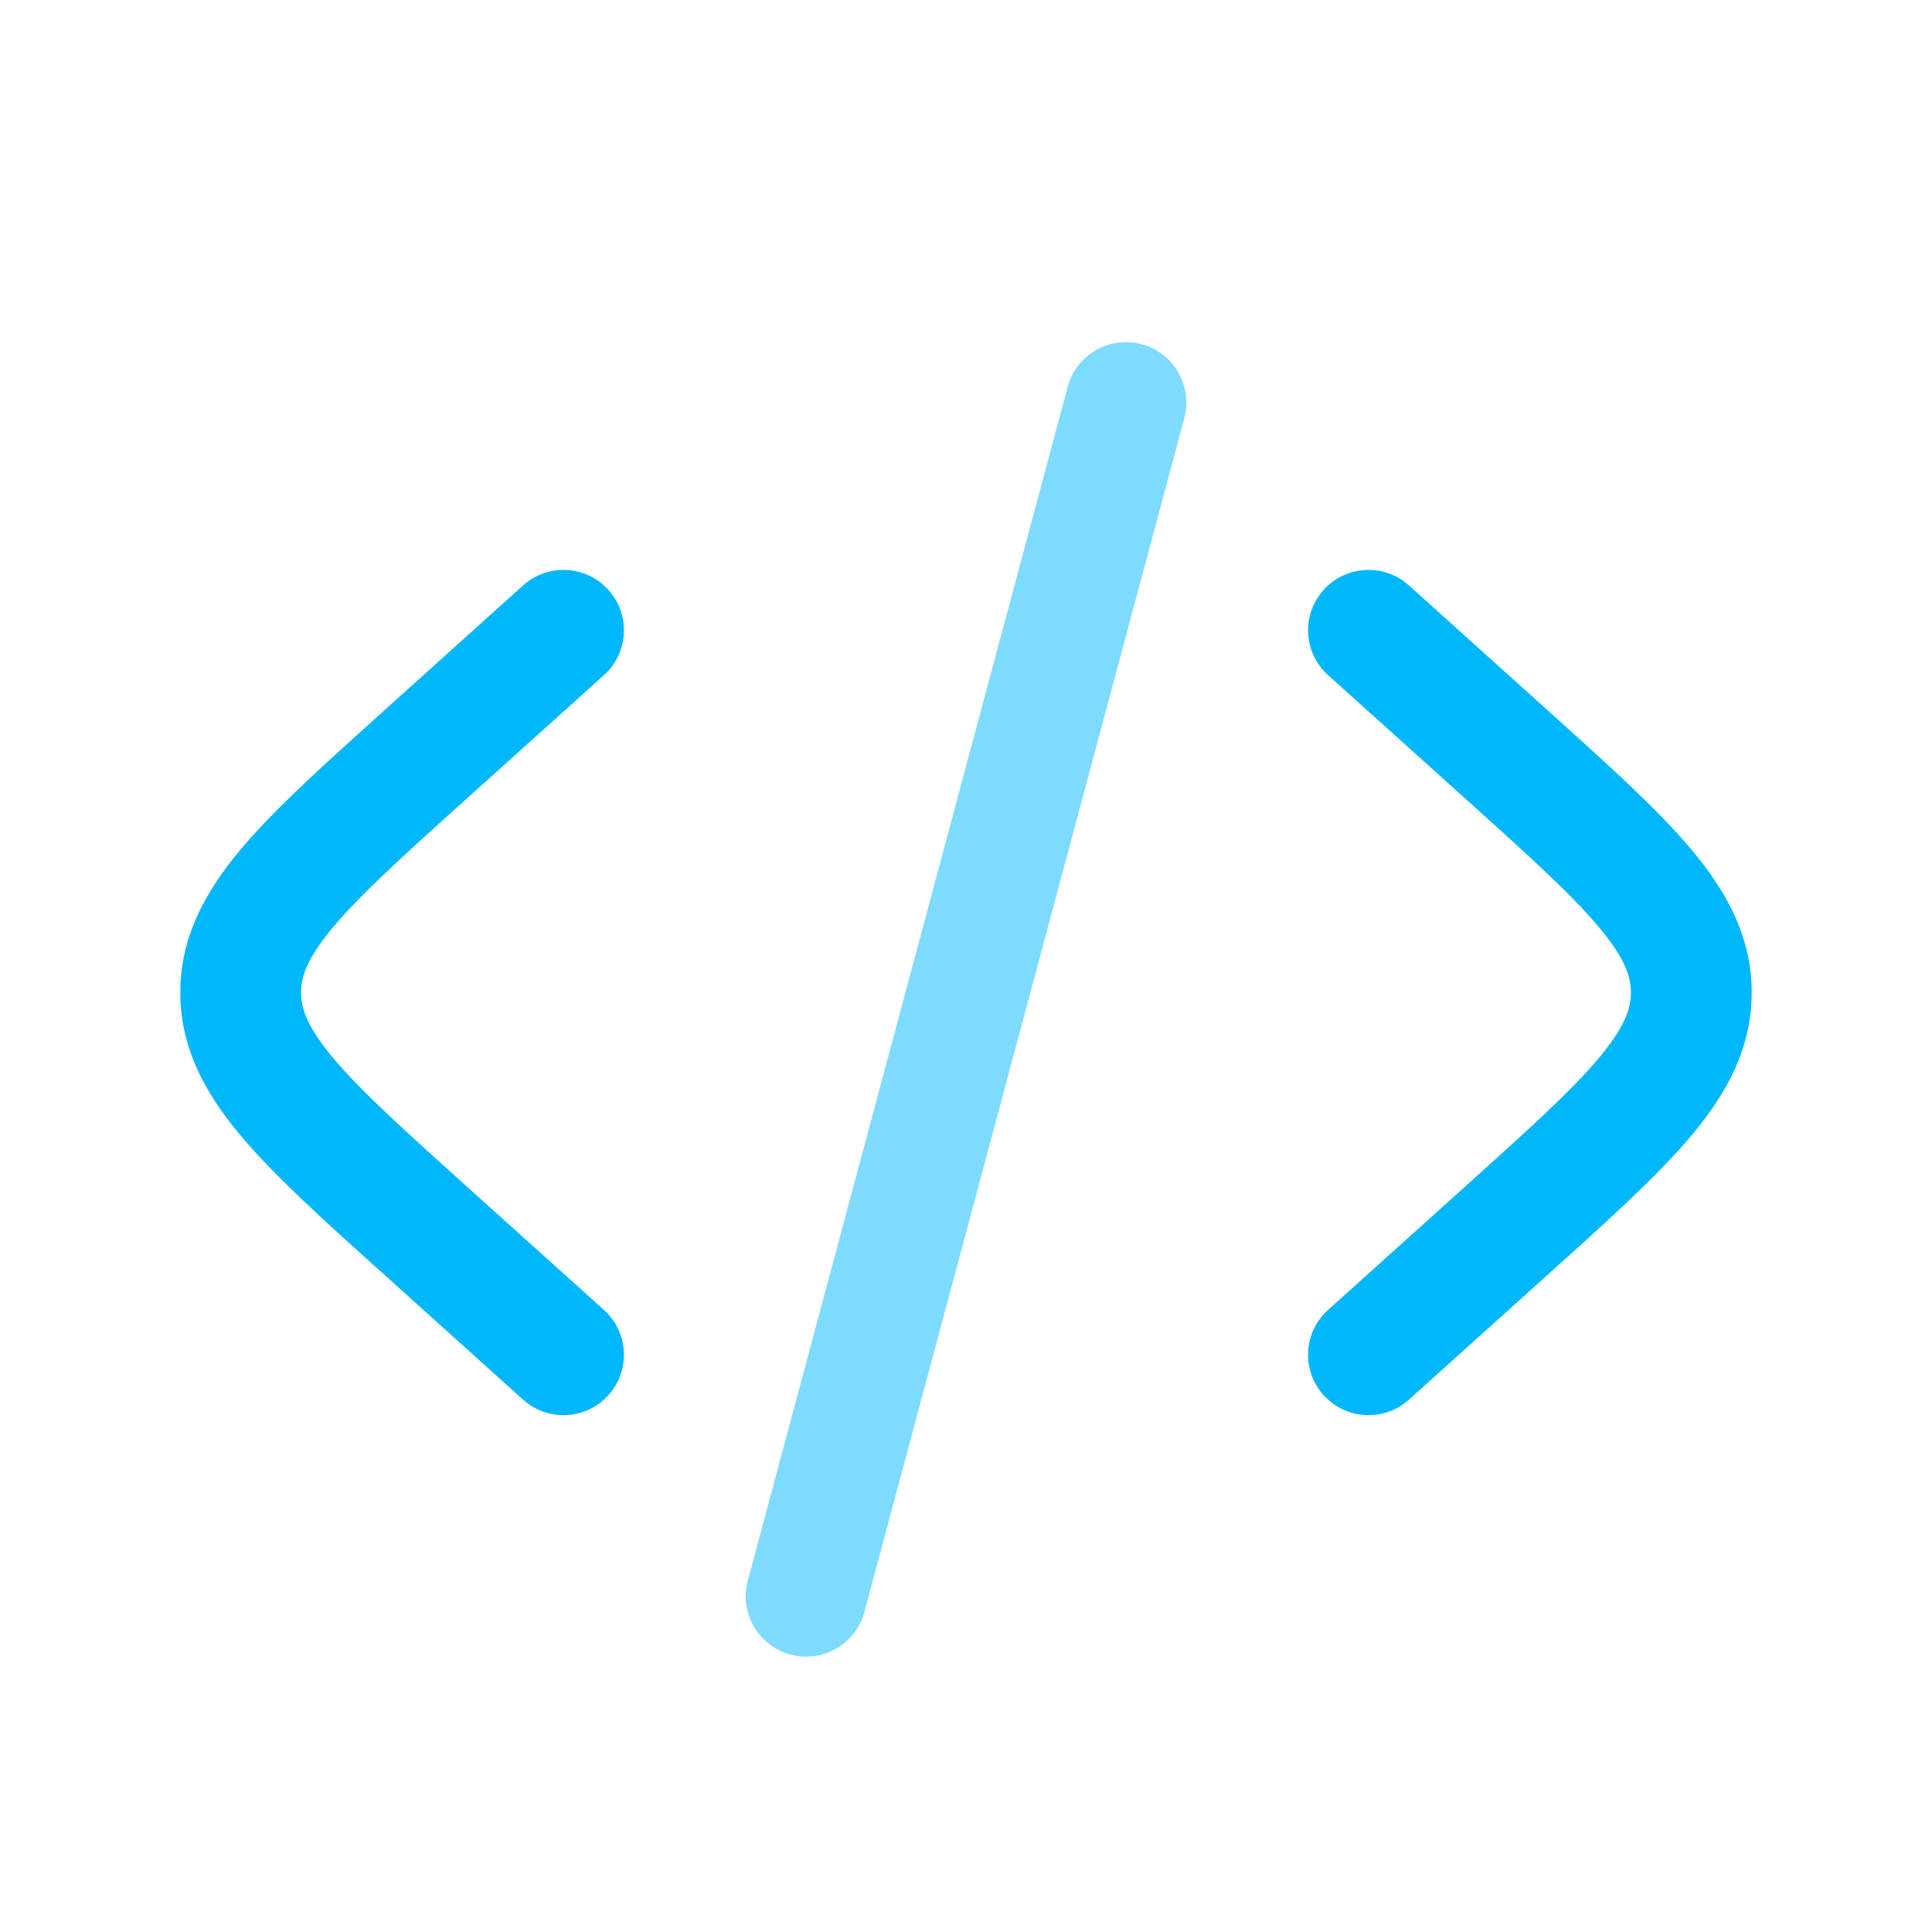
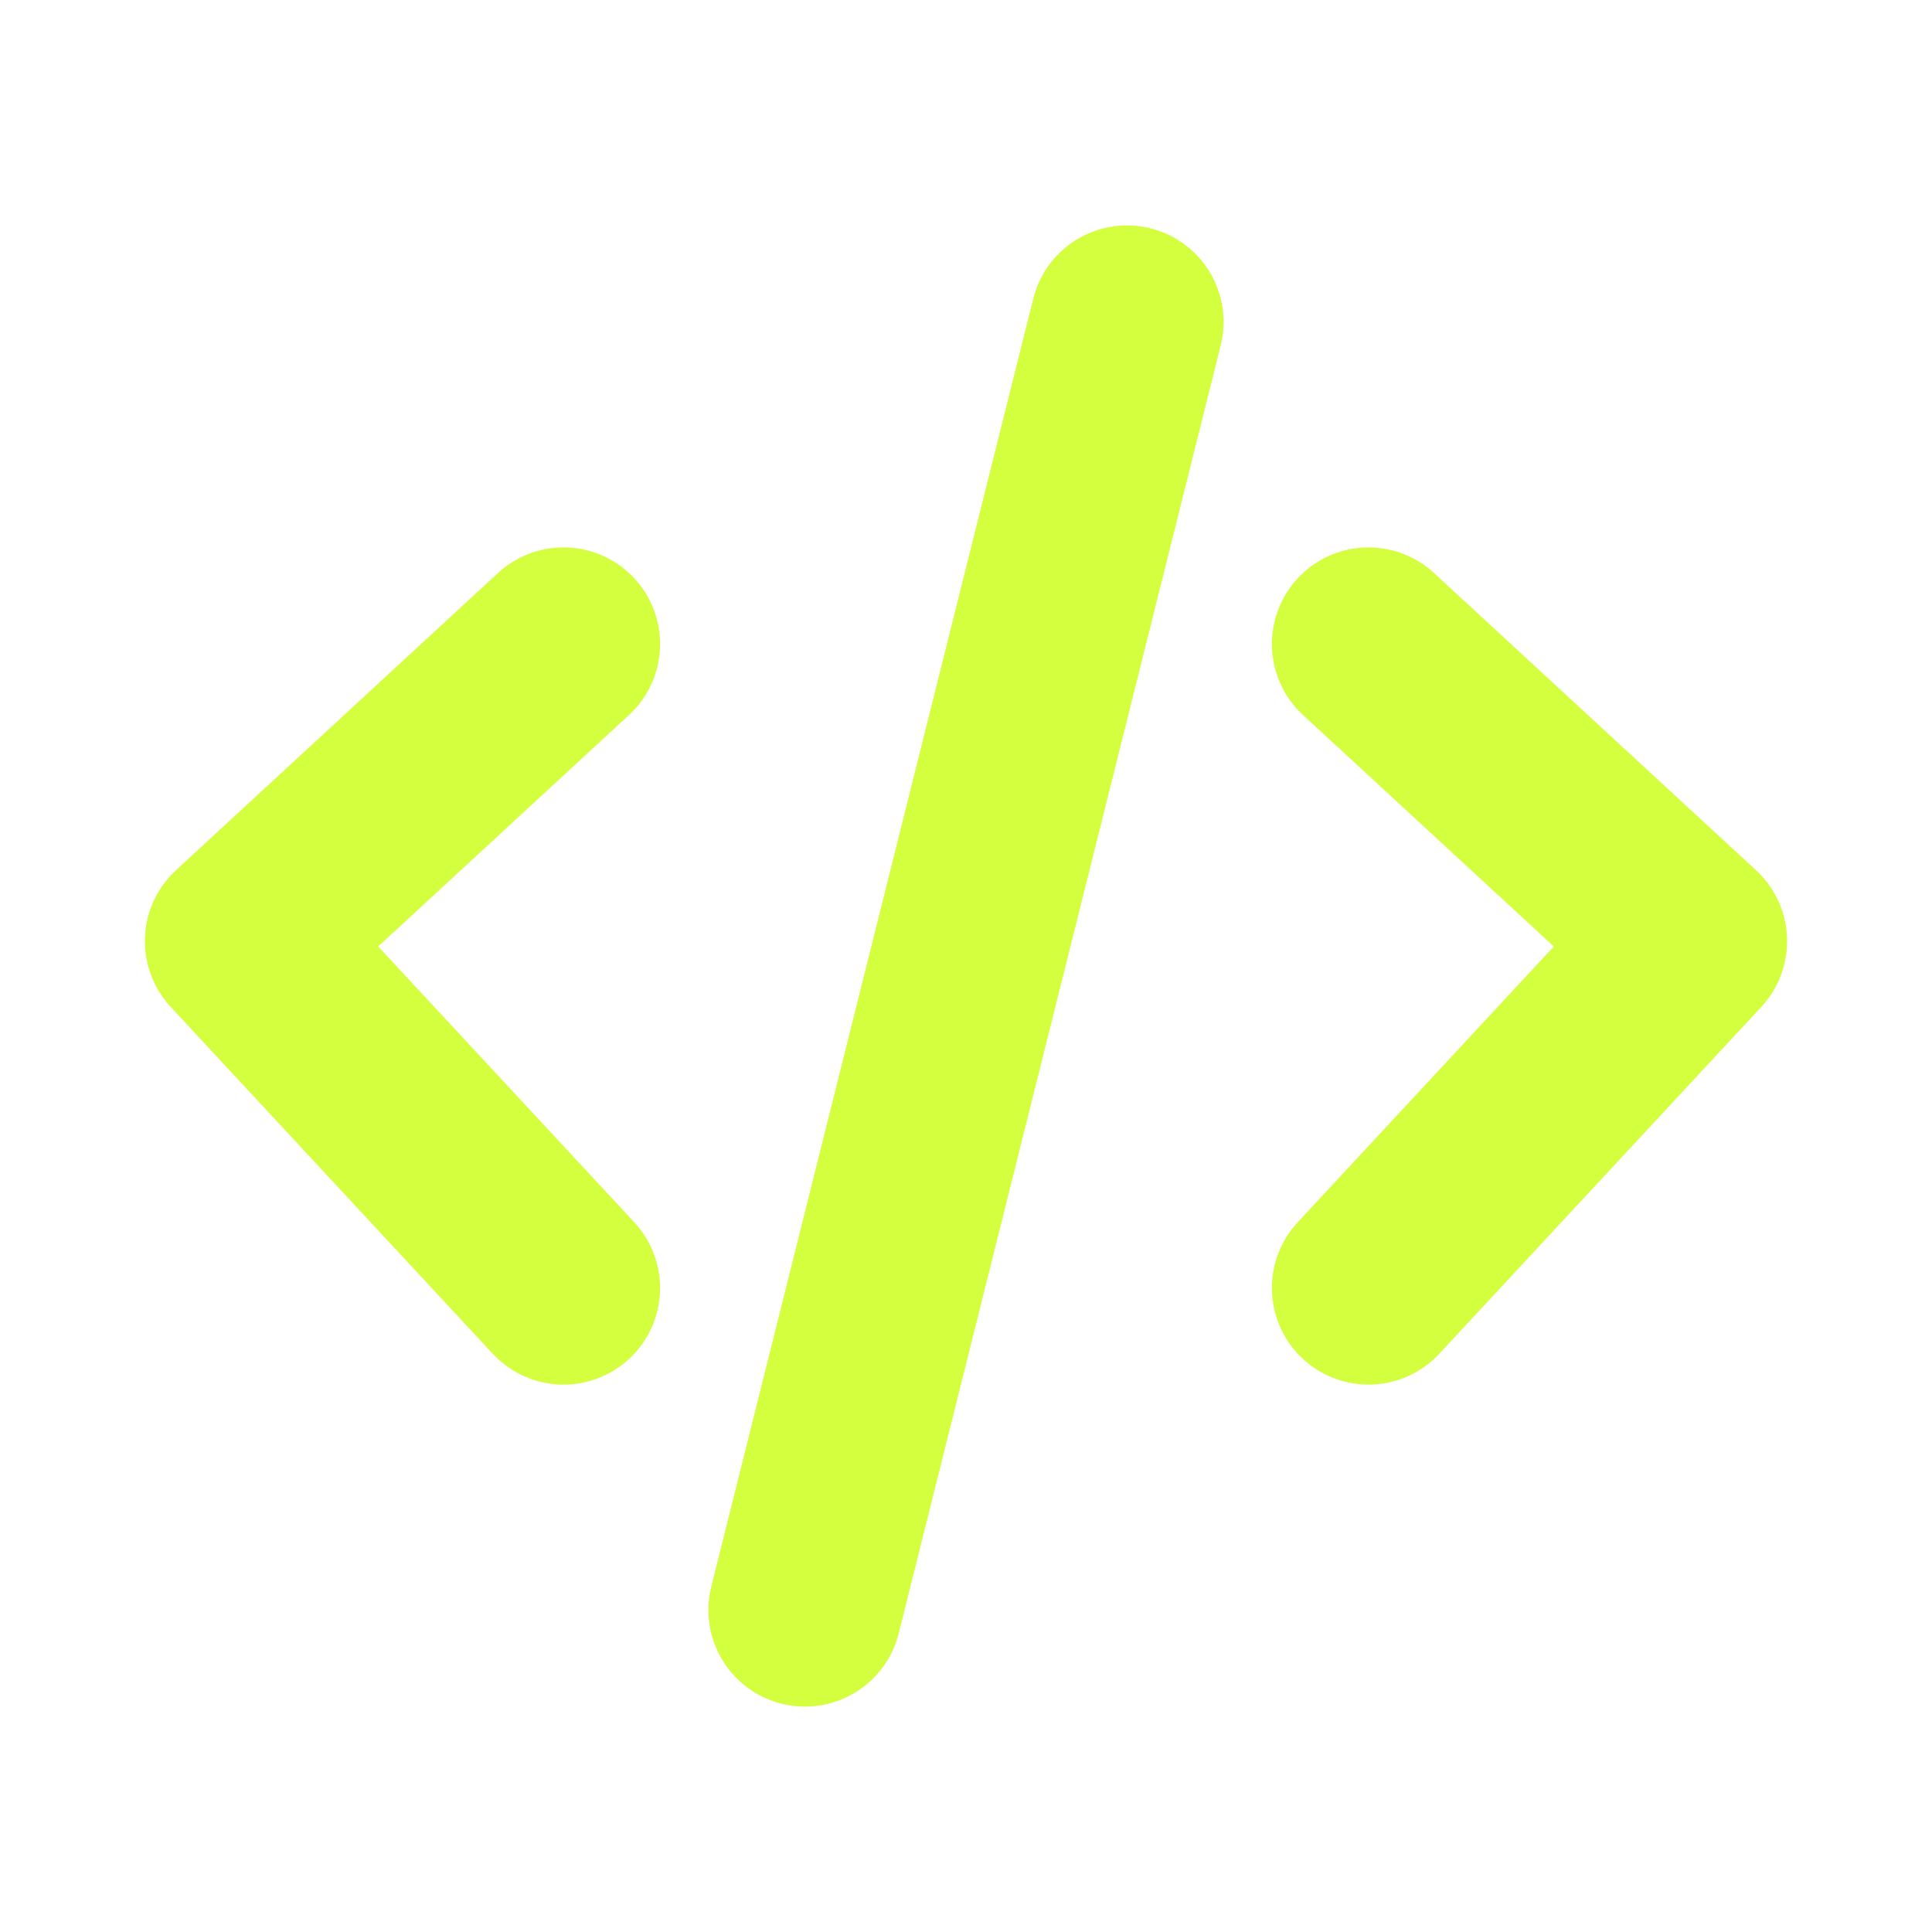
- <svg xmlns="http://www.w3.org/2000/svg" width="800px" height="800px" viewBox="0 0 24 24" fill="none">
+ <svg xmlns="http://www.w3.org/2000/svg" width="800px" height="800px" viewBox="0 0 24.00 24.00" fill="none" stroke="#000000">
  <g id="SVGRepo_bgCarrier" stroke-width="0" />
  <g id="SVGRepo_tracerCarrier" stroke-linecap="round" stroke-linejoin="round" />
  <g id="SVGRepo_iconCarrier">
-     <path d="M16.442 7.328C16.72 7.02 17.194 6.995 17.502 7.272L19.239 8.836C19.976 9.499 20.586 10.048 21.006 10.547C21.447 11.071 21.76 11.634 21.76 12.33C21.76 13.025 21.447 13.588 21.006 14.112C20.586 14.611 19.976 15.161 19.239 15.823L17.502 17.387C17.194 17.664 16.72 17.639 16.442 17.331C16.165 17.023 16.19 16.549 16.498 16.272L18.195 14.745C18.983 14.036 19.514 13.556 19.858 13.147C20.188 12.754 20.26 12.525 20.26 12.33C20.26 12.134 20.188 11.905 19.858 11.512C19.514 11.103 18.983 10.623 18.195 9.914L16.498 8.387C16.19 8.11 16.165 7.636 16.442 7.328Z" fill="#00b7fa" />
-     <path d="M7.502 8.387C7.81 8.11 7.835 7.636 7.558 7.328C7.28 7.02 6.806 6.995 6.498 7.272L4.761 8.836C4.024 9.499 3.414 10.048 2.994 10.547C2.553 11.071 2.24 11.634 2.24 12.33C2.24 13.025 2.553 13.588 2.994 14.112C3.414 14.611 4.024 15.161 4.761 15.823L6.498 17.387C6.806 17.664 7.28 17.639 7.558 17.331C7.835 17.023 7.81 16.549 7.502 16.272L5.805 14.745C5.017 14.036 4.486 13.556 4.142 13.147C3.812 12.754 3.74 12.525 3.74 12.33C3.74 12.134 3.812 11.905 4.142 11.512C4.486 11.103 5.017 10.623 5.805 9.914L7.502 8.387Z" fill="#00b7fa" />
-     <path opacity="0.5" d="M14.182 4.276C14.582 4.383 14.819 4.794 14.712 5.194L10.738 20.024C10.631 20.424 10.22 20.661 9.82 20.554C9.42 20.447 9.182 20.036 9.289 19.636L13.263 4.806C13.37 4.406 13.781 4.168 14.182 4.276Z" fill="#00b7fa" />
+     <path d="M7 8L3 11.692L7 16M17 8L21 11.692L17 16M14 4L10 20" stroke=" #d4ff3f" stroke-width="2.4" stroke-linecap="round" stroke-linejoin="round" />
  </g>
</svg>
